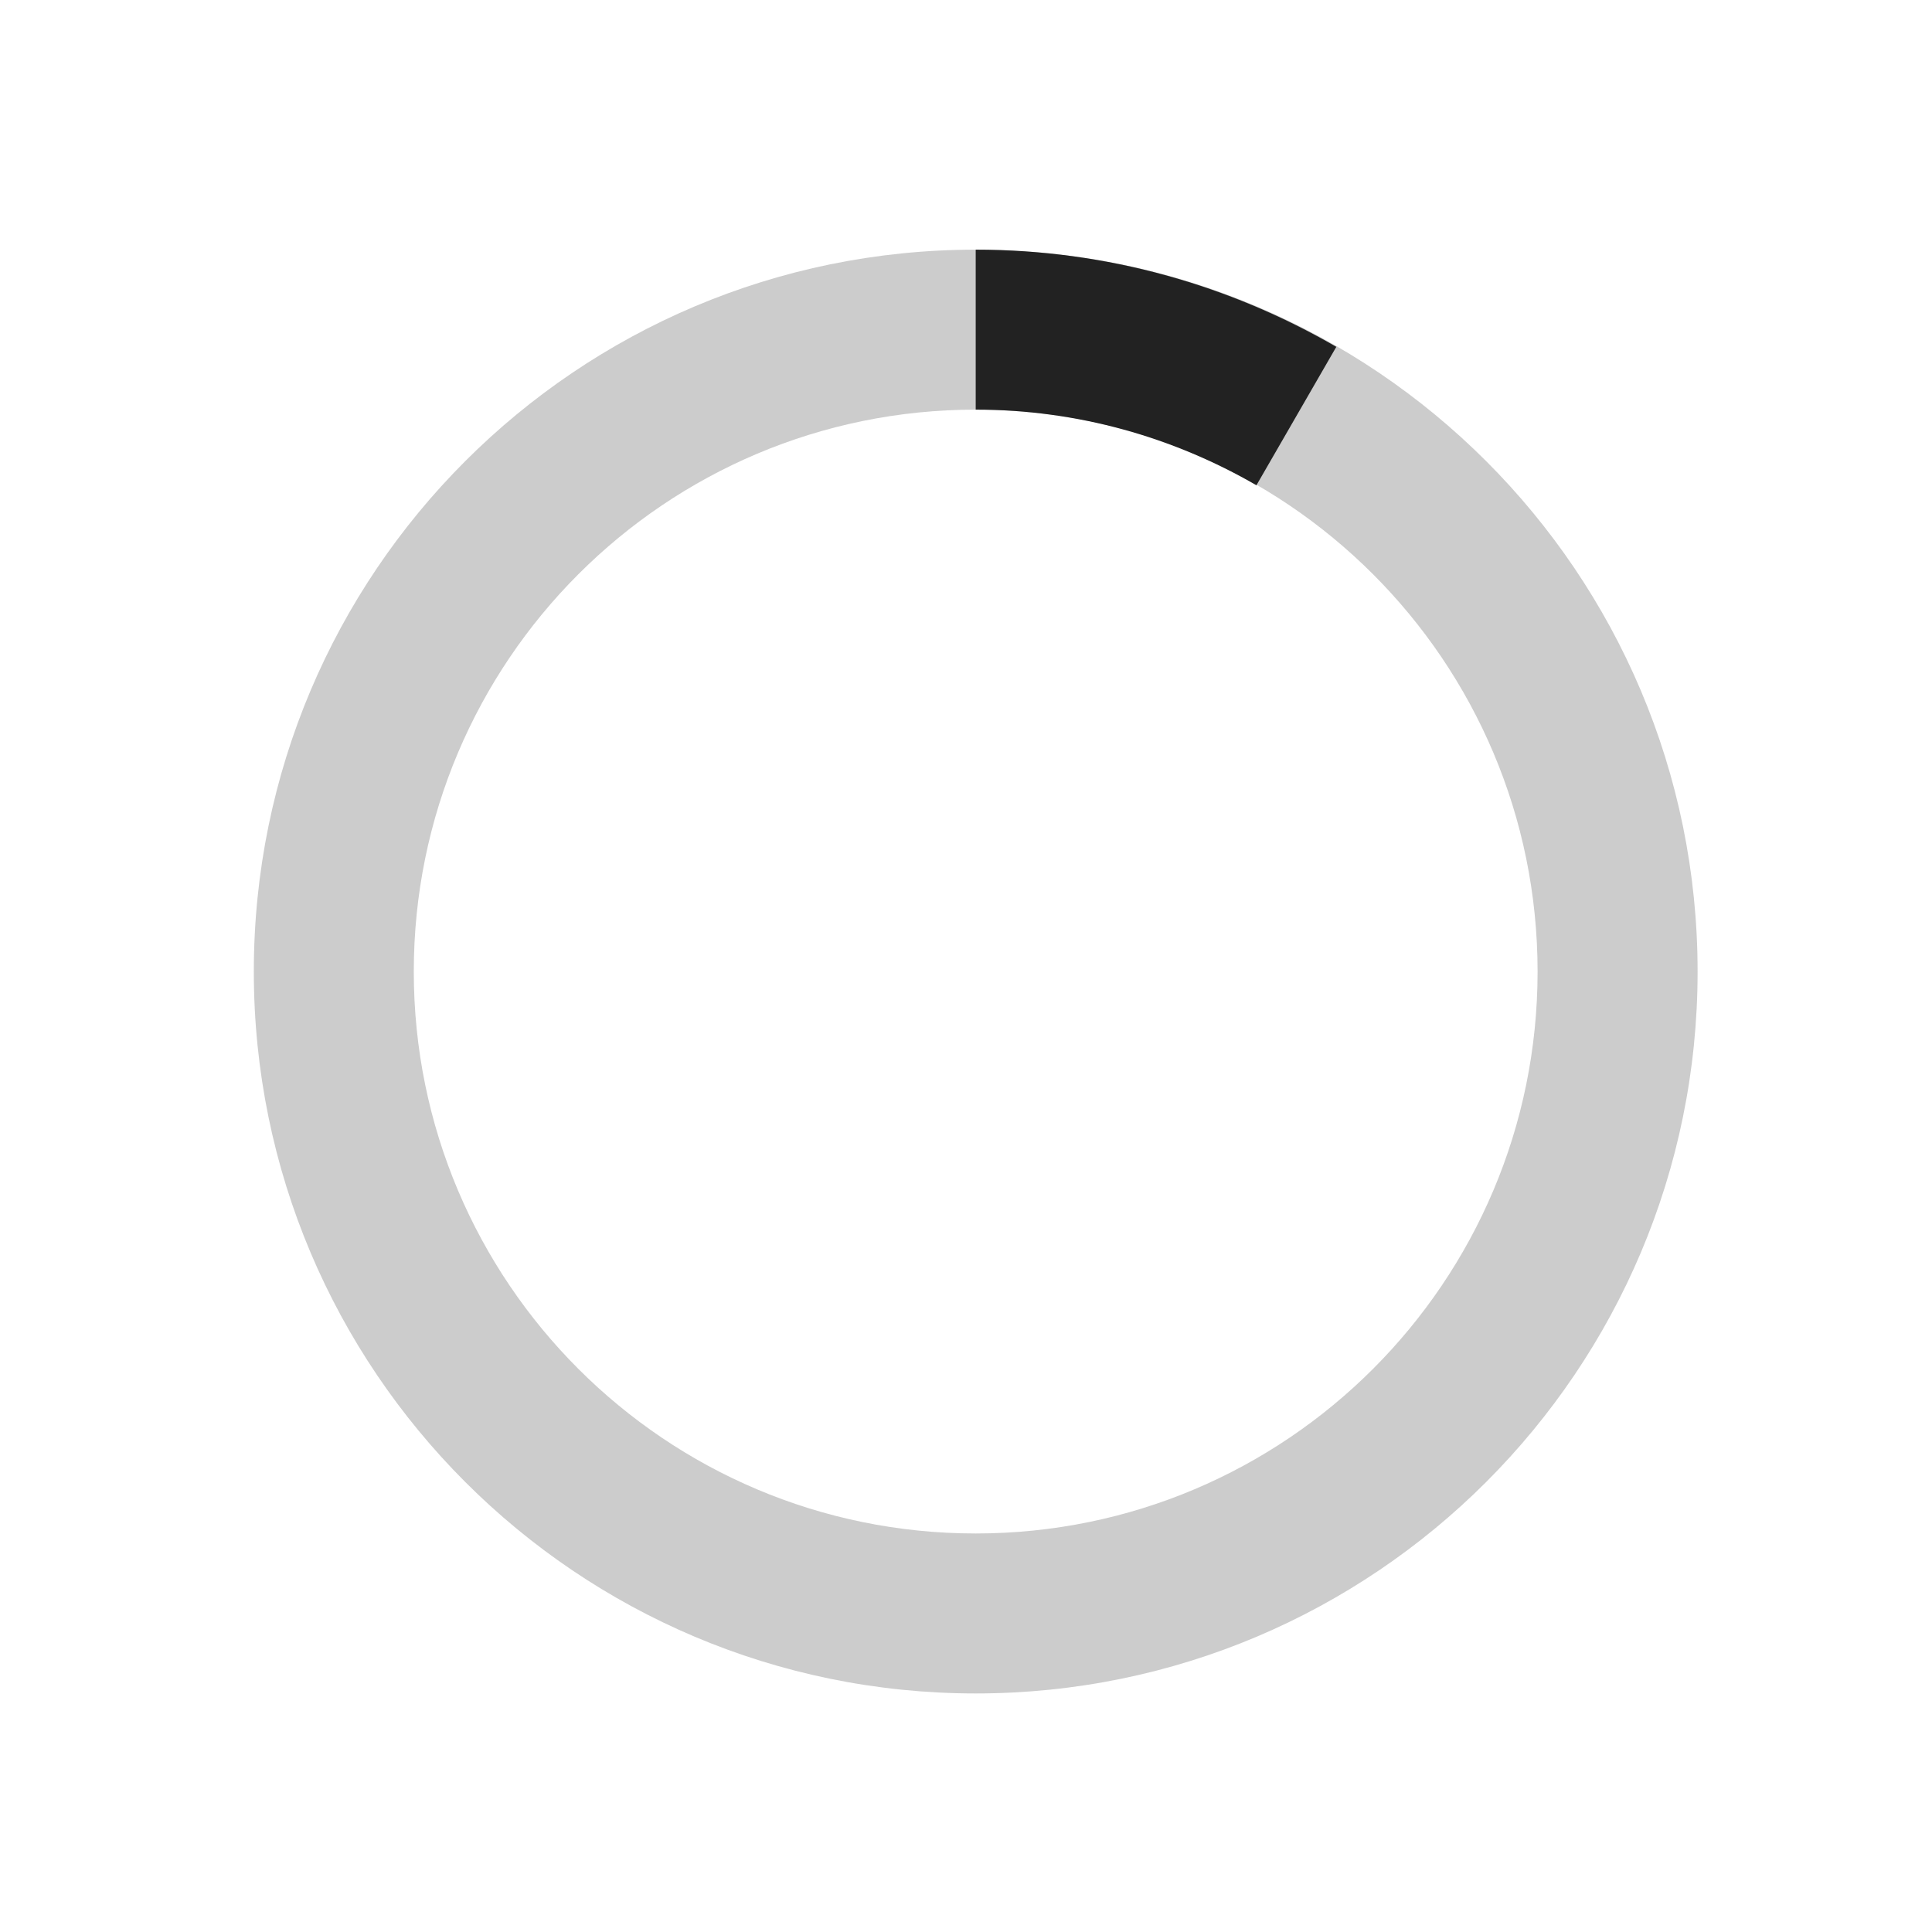
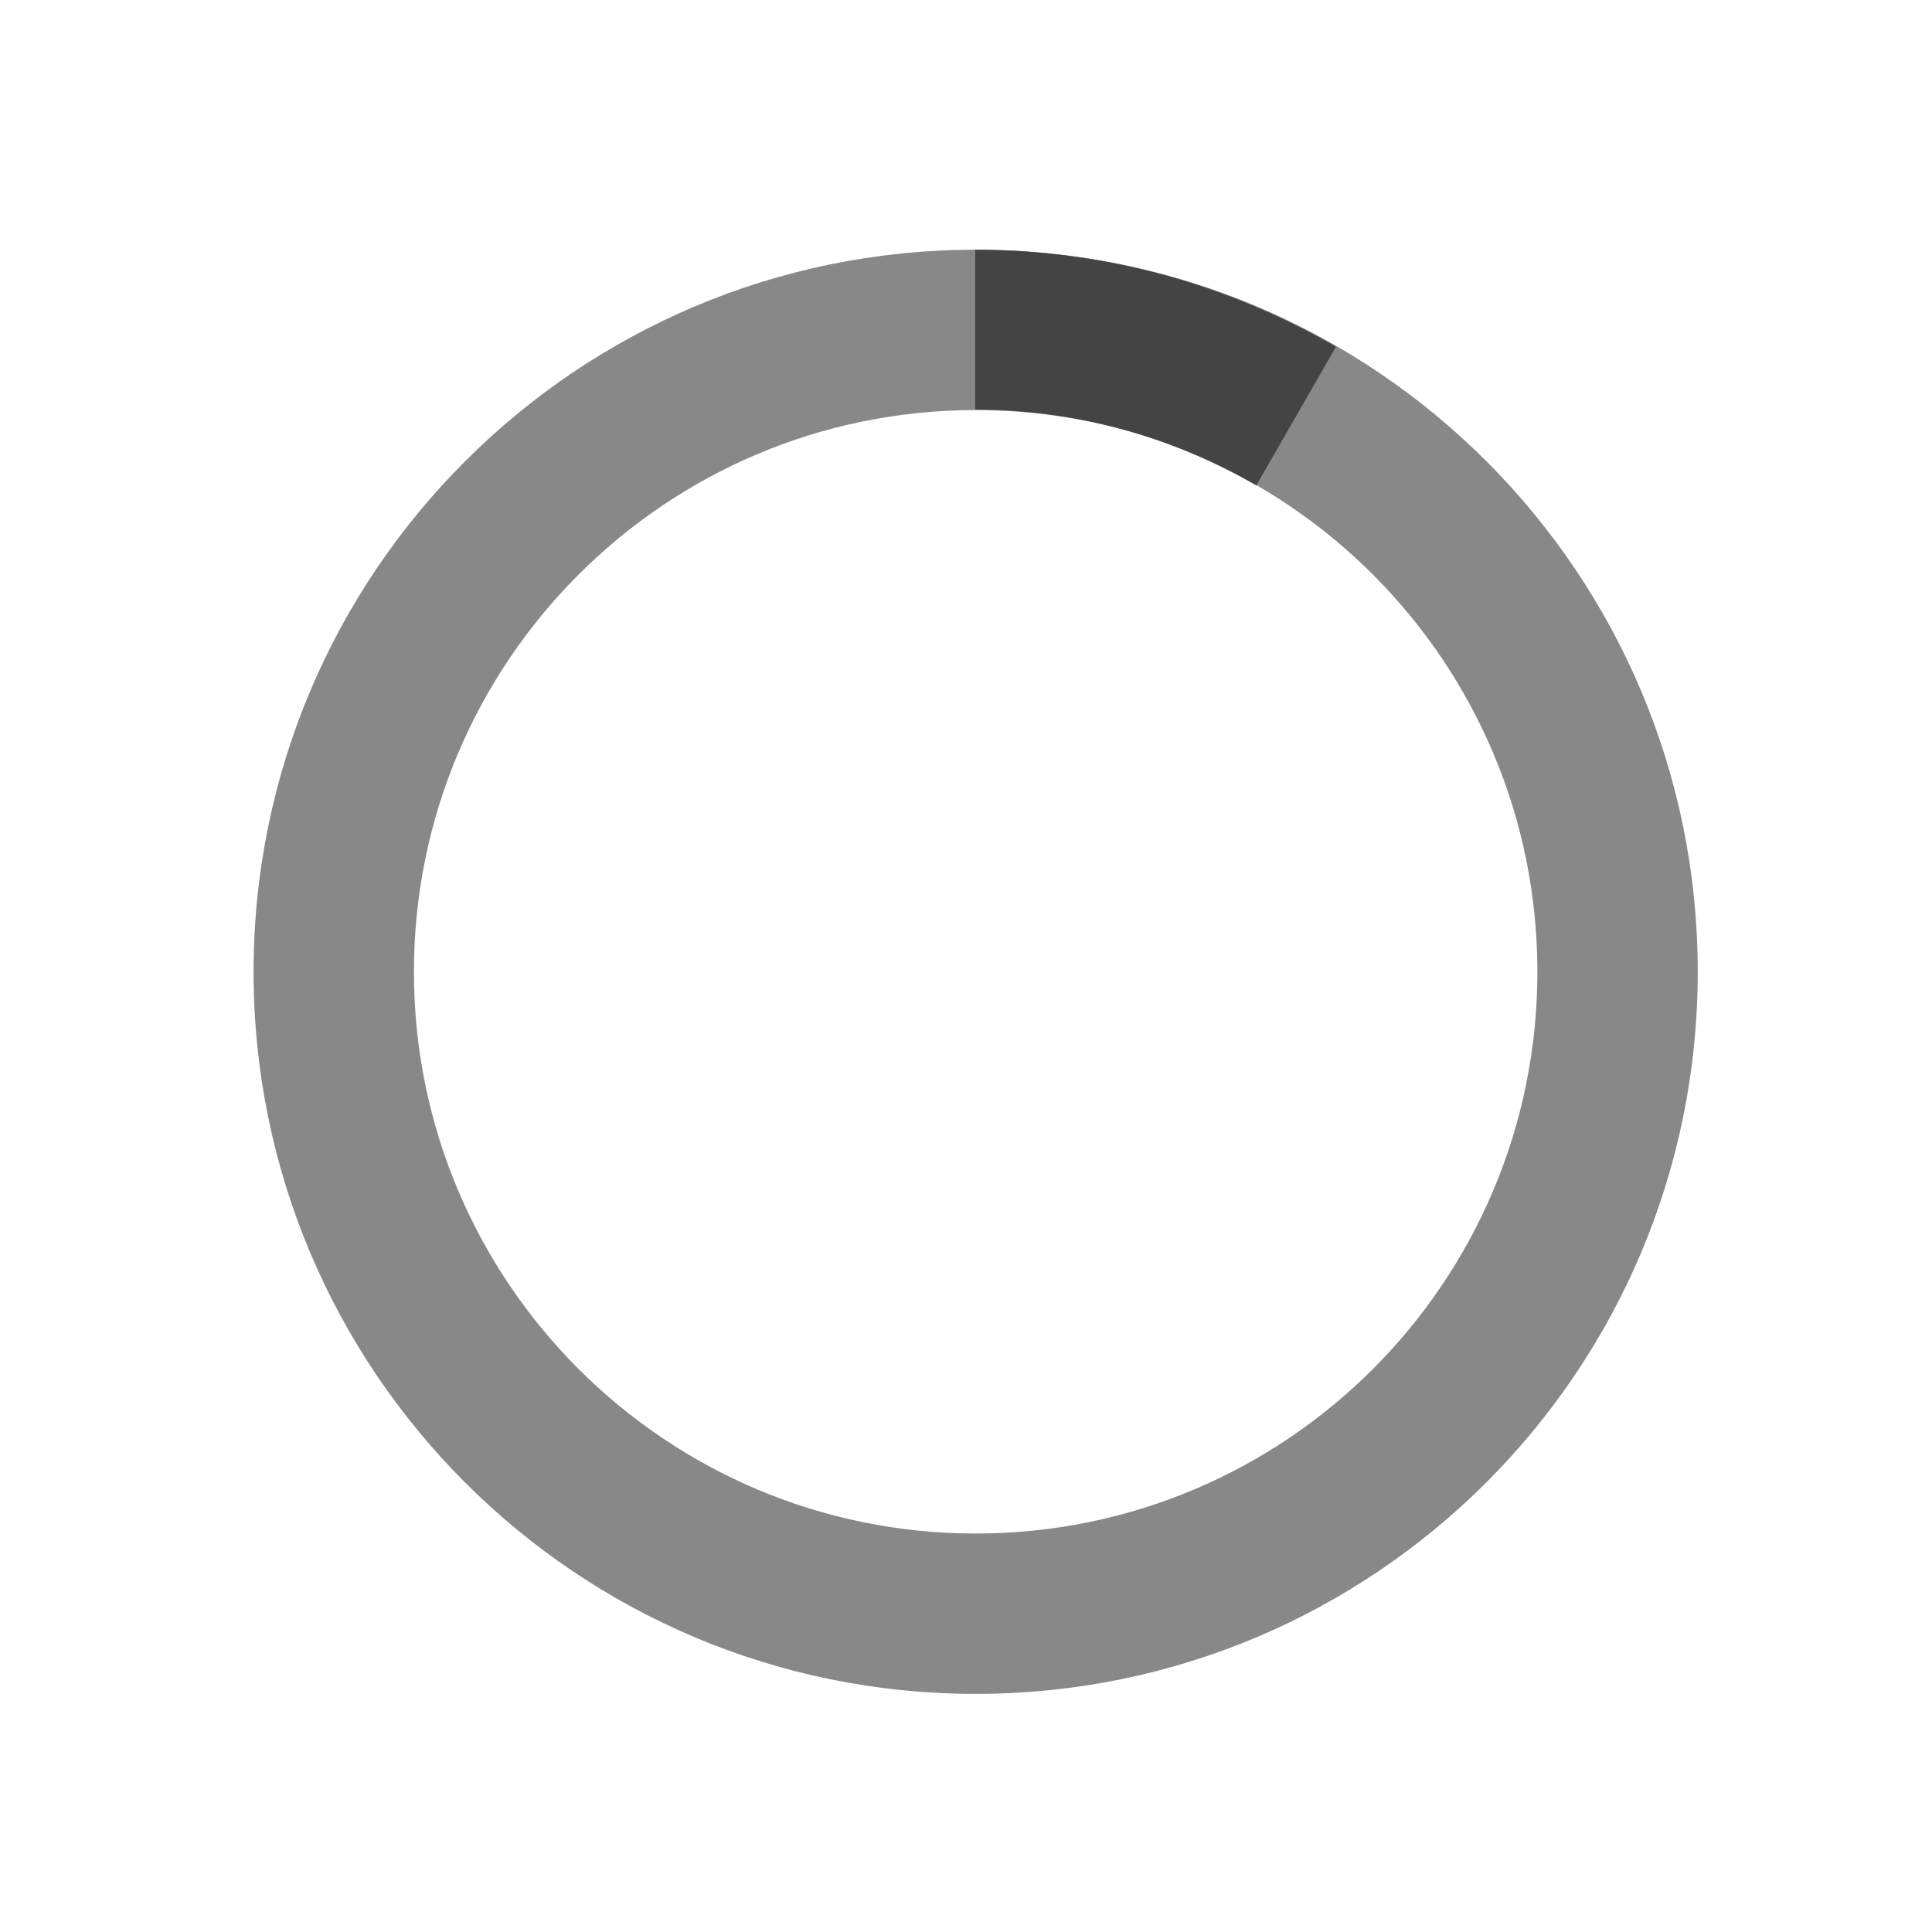
- <svg xmlns="http://www.w3.org/2000/svg" version="1.1" id="loader-1" x="0px" y="0px" width="40px" height="40px" viewBox="0 0 40 40" enable-background="new 0 0 40 40" xml:space="preserve">
-   <path opacity="0.2" fill="#000" d="M20.201,5.169c-8.254,0-14.946,6.692-14.946,14.946c0,8.255,6.692,14.946,14.946,14.946   s14.946-6.691,14.946-14.946C35.146,11.861,28.455,5.169,20.201,5.169z M20.201,31.749c-6.425,0-11.634-5.208-11.634-11.634   c0-6.425,5.209-11.634,11.634-11.634c6.425,0,11.633,5.209,11.633,11.634C31.834,26.541,26.626,31.749,20.201,31.749z" />
-   <path fill="#222" d="M26.013,10.047l1.654-2.866c-2.198-1.272-4.743-2.012-7.466-2.012h0v3.312h0     C22.32,8.481,24.301,9.057,26.013,10.047z">
+ <svg xmlns="http://www.w3.org/2000/svg" version="1.1" x="0" y="0" width="400" height="400" viewBox="0 0 40 40" xml:space="preserve">
+   <path opacity="1" fill="#888" d="M20.2 5.17c-8.25 0-14.95 6.69-14.95 14.95 0 8.26 6.69 14.95 14.95 14.95s14.95-6.69 14.95-14.95C35.15 11.86 28.46 5.17 20.2 5.17zM20.2 31.75c-6.42 0-11.63-5.21-11.63-11.63 0-6.42 5.21-11.63 11.63-11.63 6.43 0 11.63 5.21 11.63 11.63C31.83 26.54 26.63 31.75 20.2 31.75z" />
+   <path fill="#444" d="M26.01 10.05l1.65-2.87c-2.2-1.27-4.74-2.01-7.47-2.01h0v3.31h0C22.32 8.48 24.3 9.06 26.01 10.05z">
    <animateTransform attributeType="xml" attributeName="transform" type="rotate" from="0 20 20" to="360 20 20" dur="0.5s" repeatCount="indefinite" />
  </path>
</svg>
